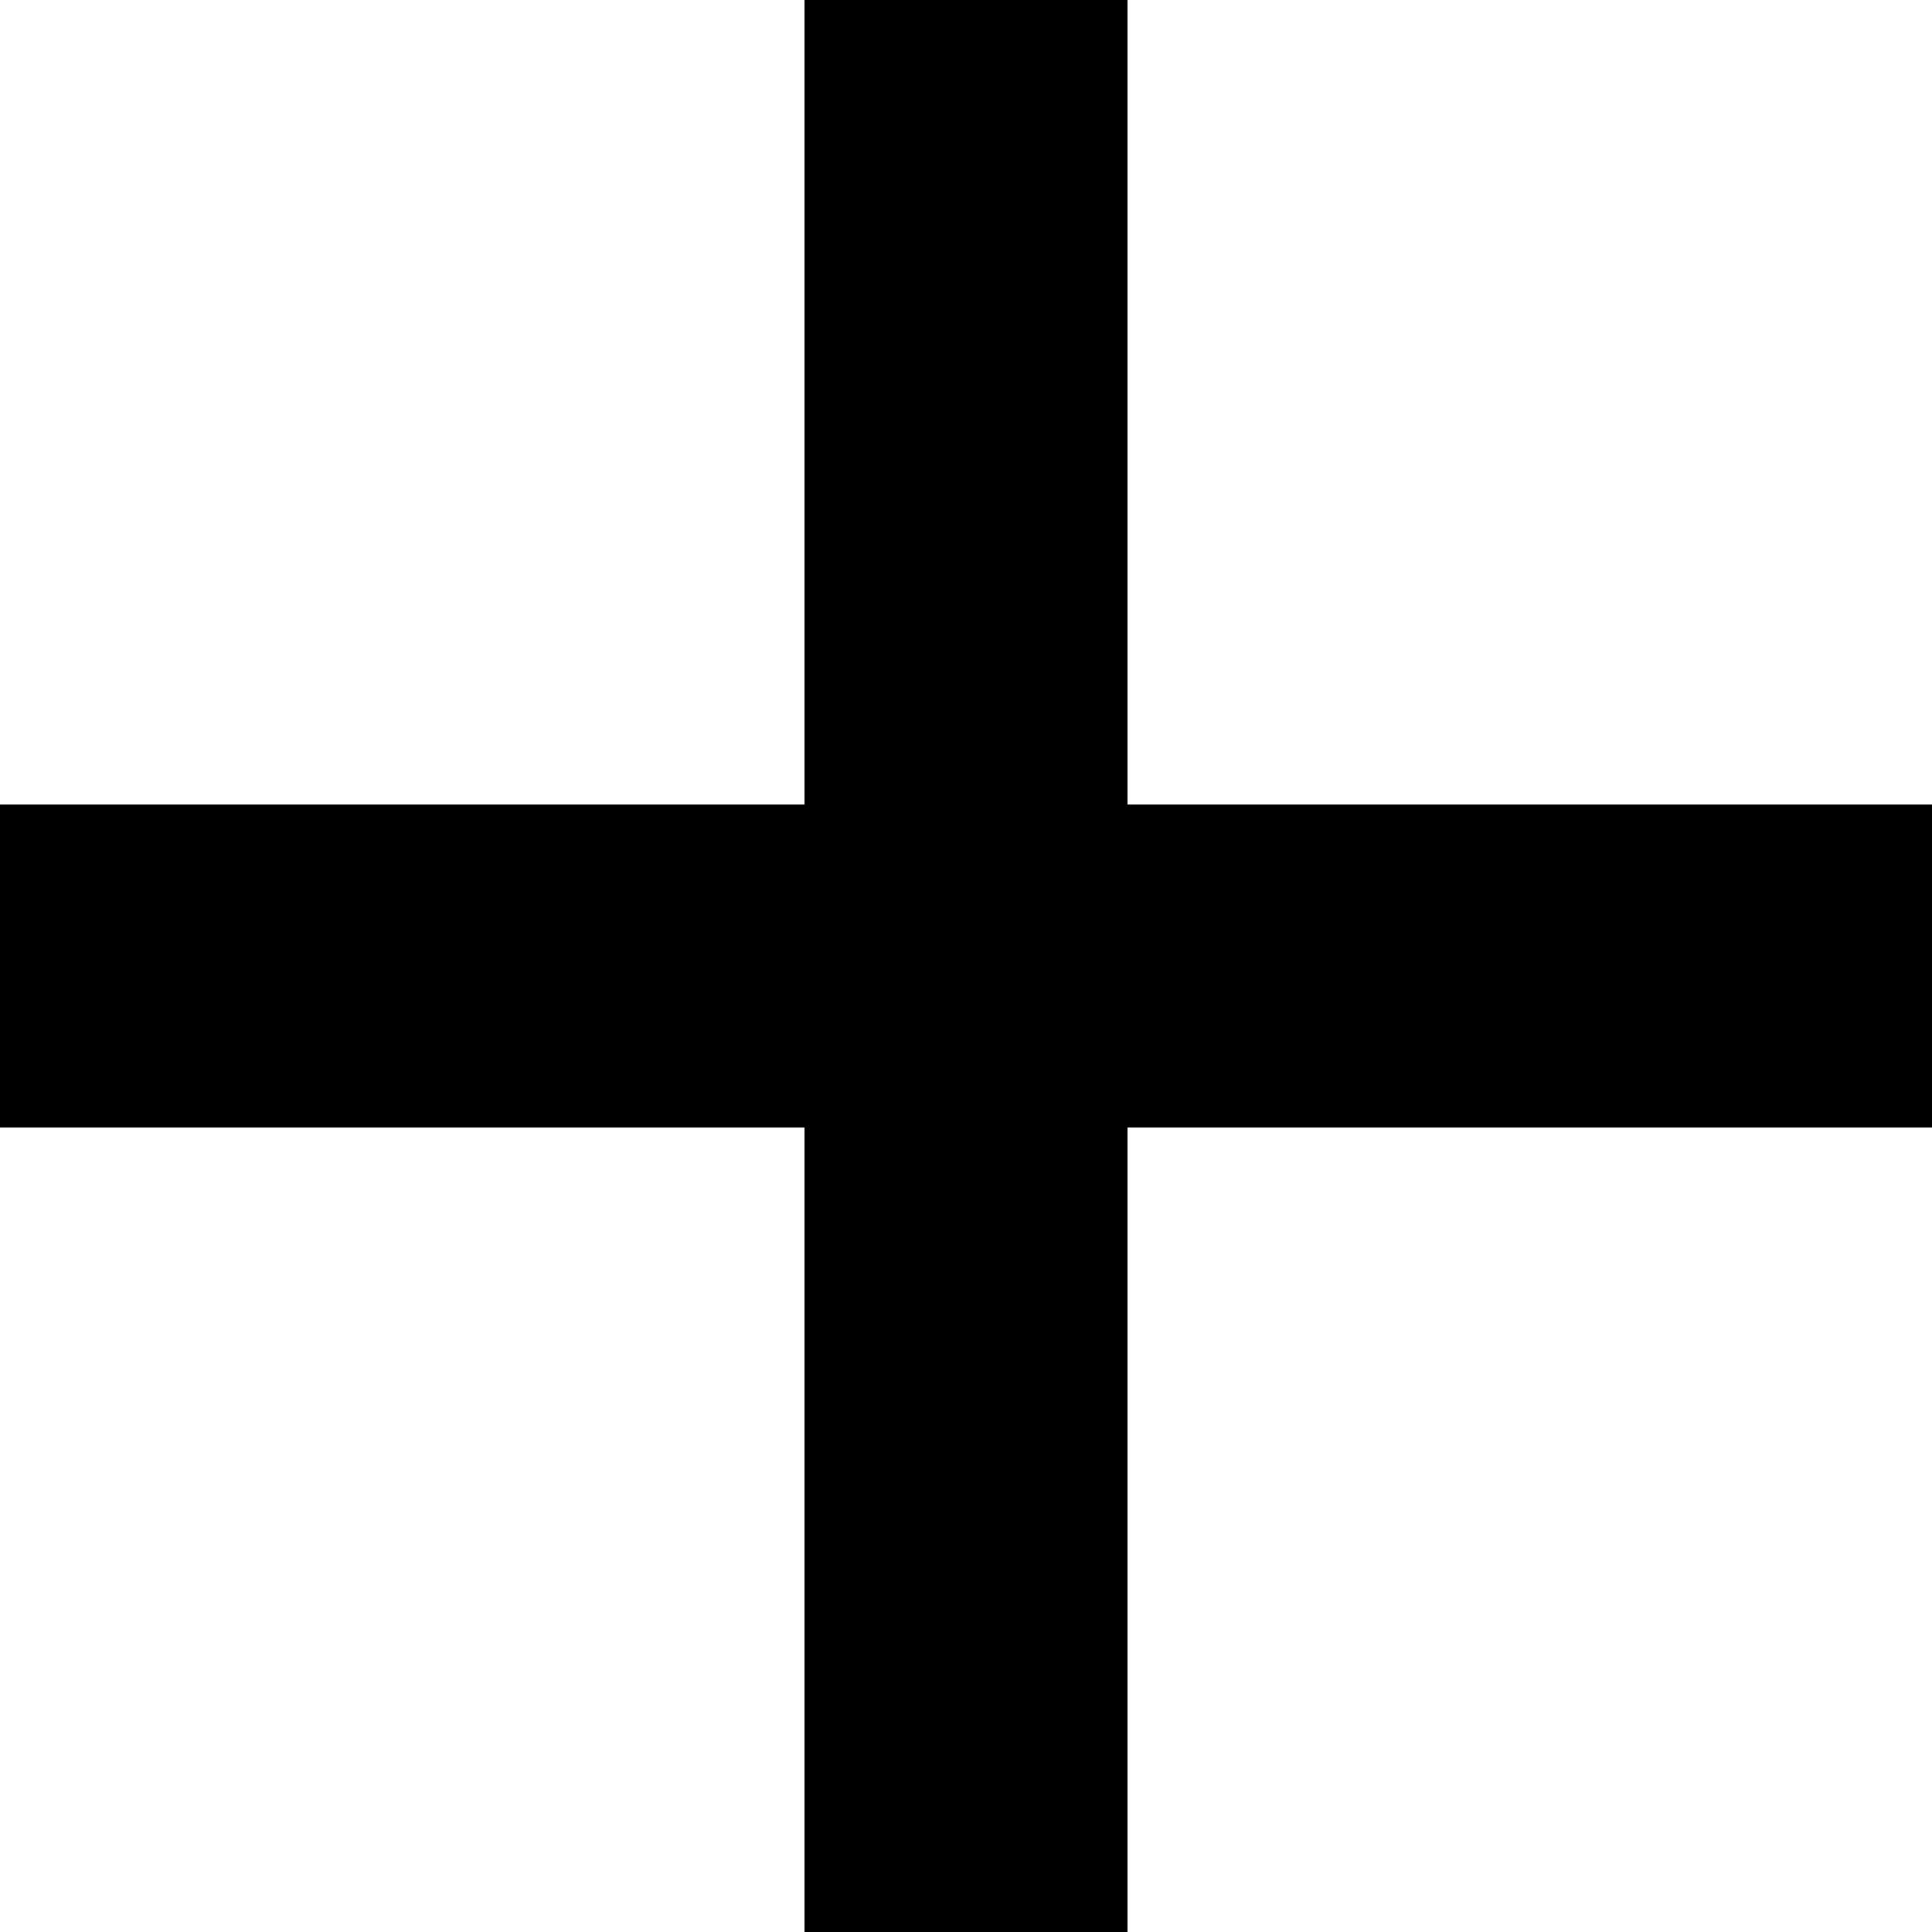
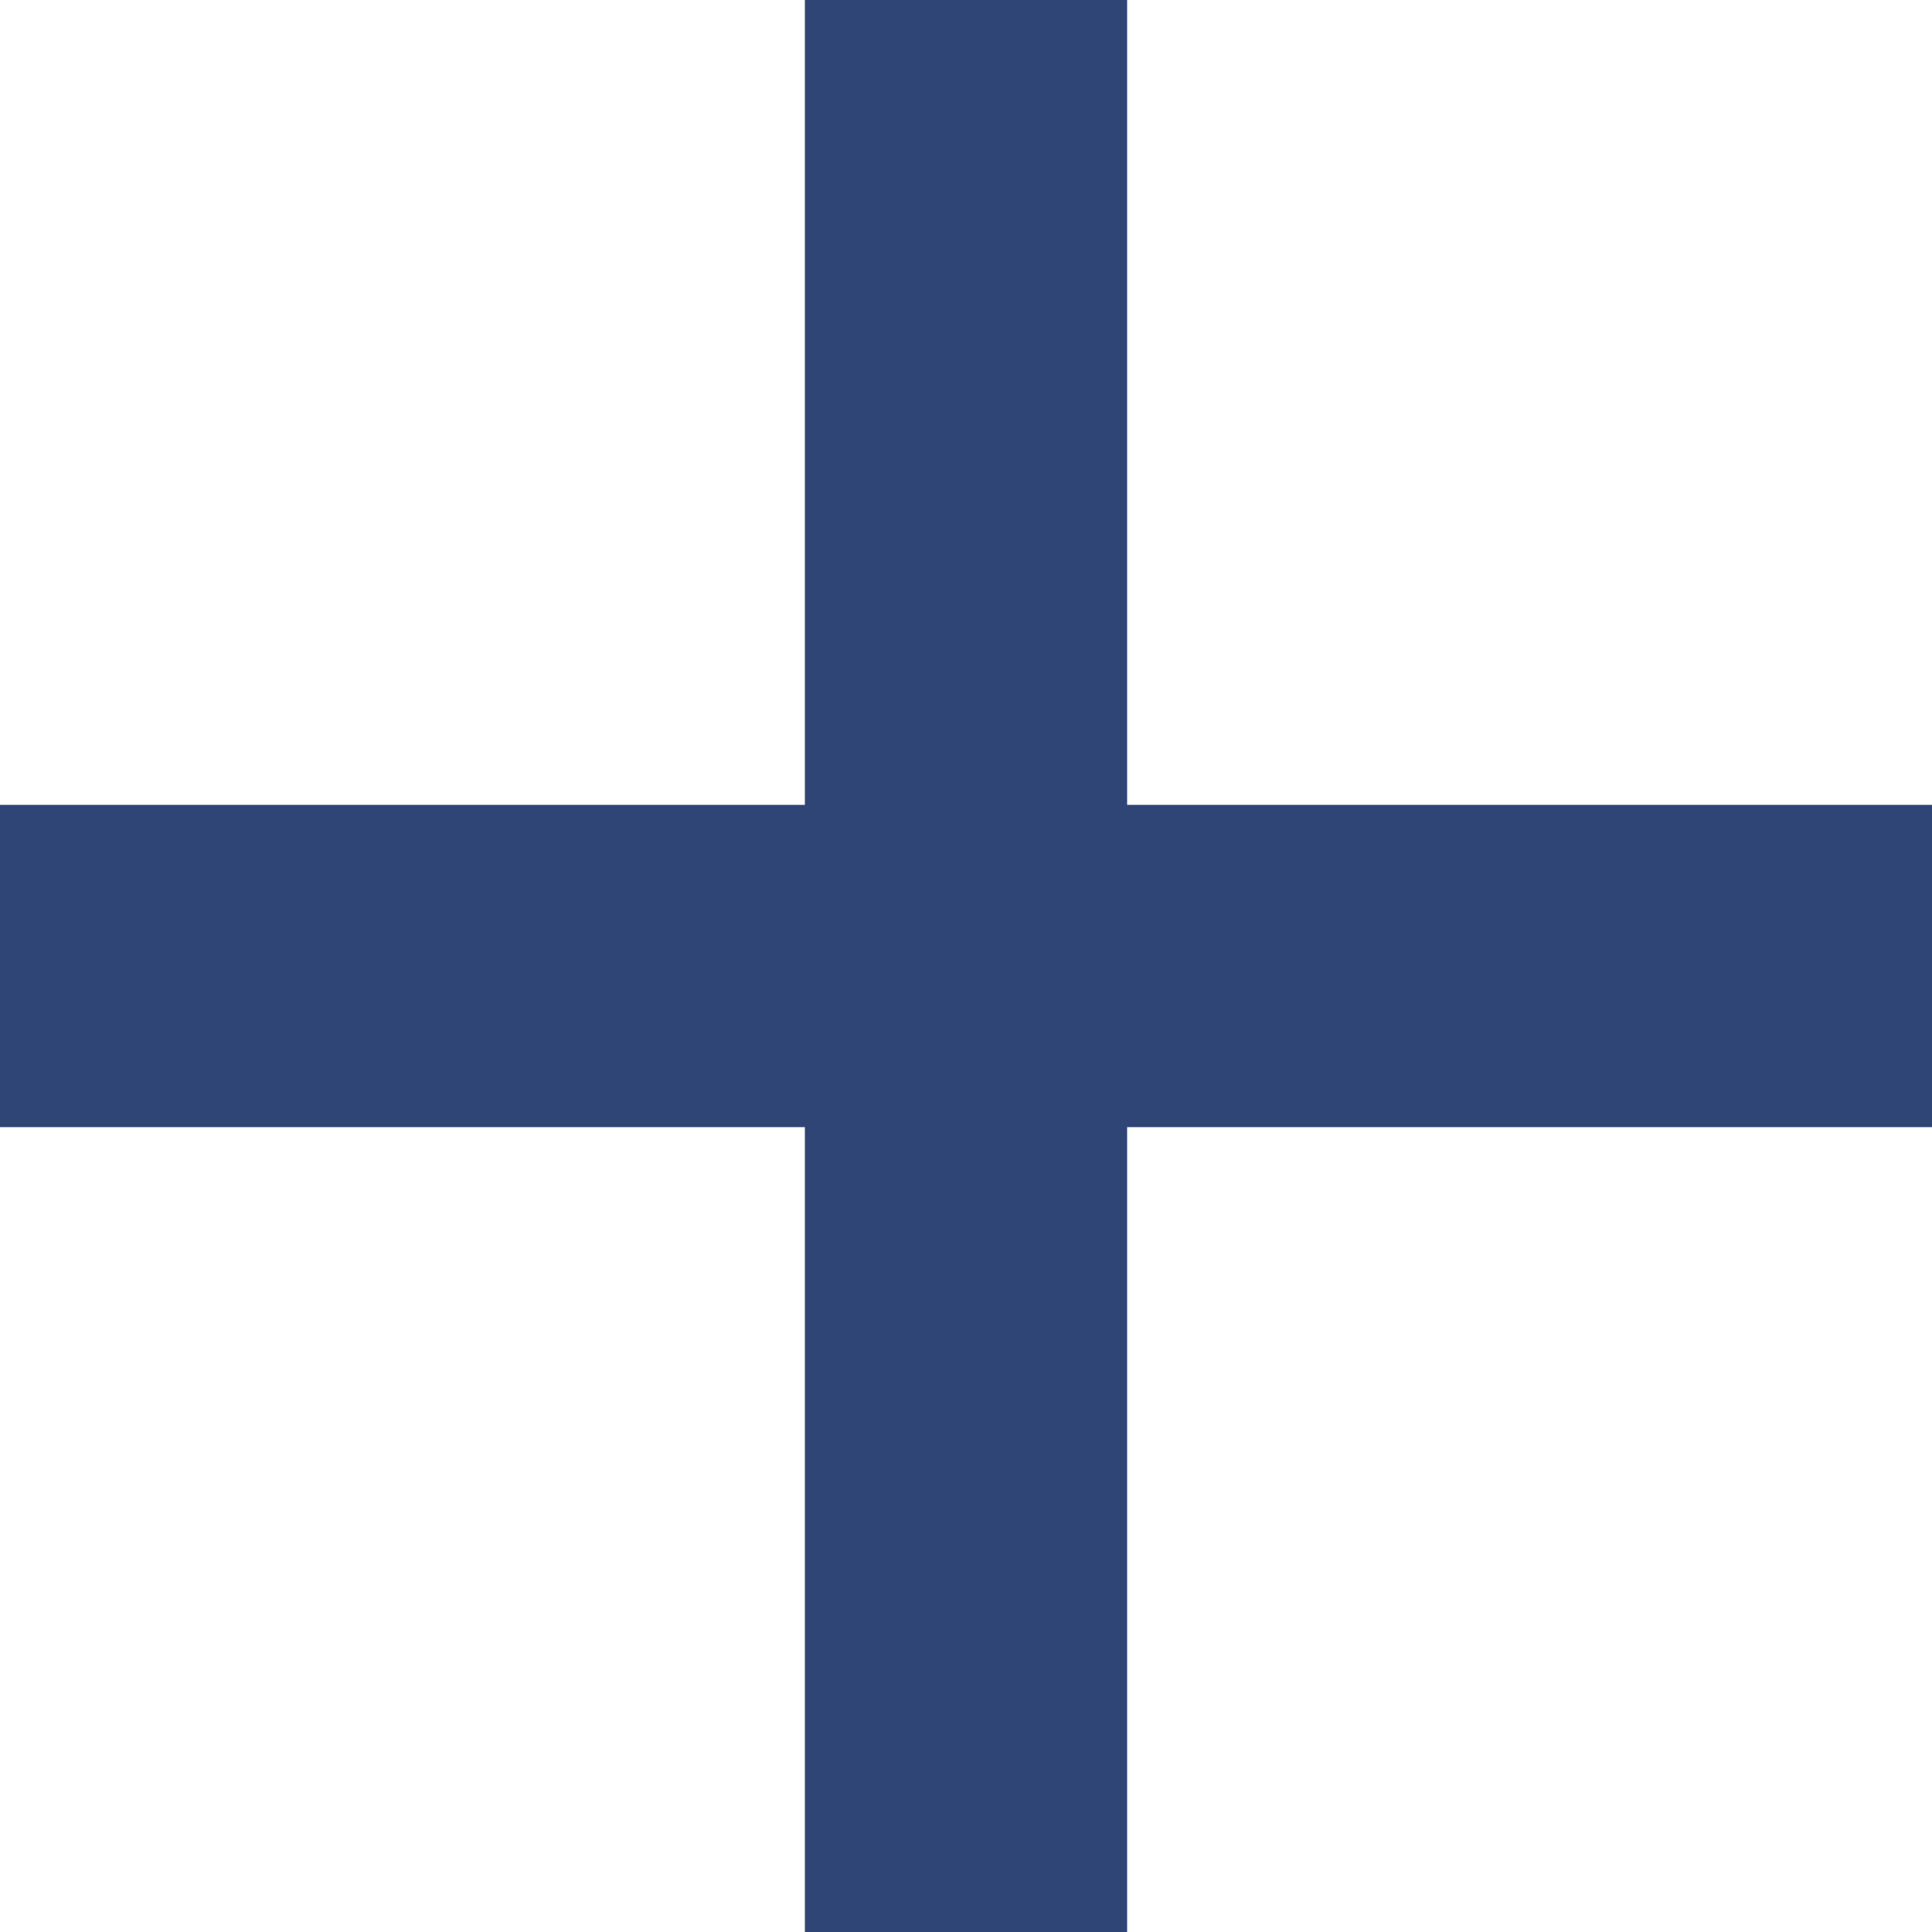
<svg xmlns="http://www.w3.org/2000/svg" version="1.1" id="Layer_1" x="0px" y="0px" viewBox="0 0 512 512" enable-background="new 0 0 512 512" xml:space="preserve">
-   <polygon points="298.7,213.3 298.7,0 213.3,0 213.3,213.3 0,213.3 0,298.7 213.3,298.7 213.3,512 298.7,512 298.7,298.7 512,298.7   512,213.3 " />
+   <polygon fill="rgb(46, 69, 118)" points="298.7,213.3 298.7,0 213.3,0 213.3,213.3 0,213.3 0,298.7 213.3,298.7 213.3,512 298.7,512 298.7,298.7 512,298.7   512,213.3 " />
</svg>
